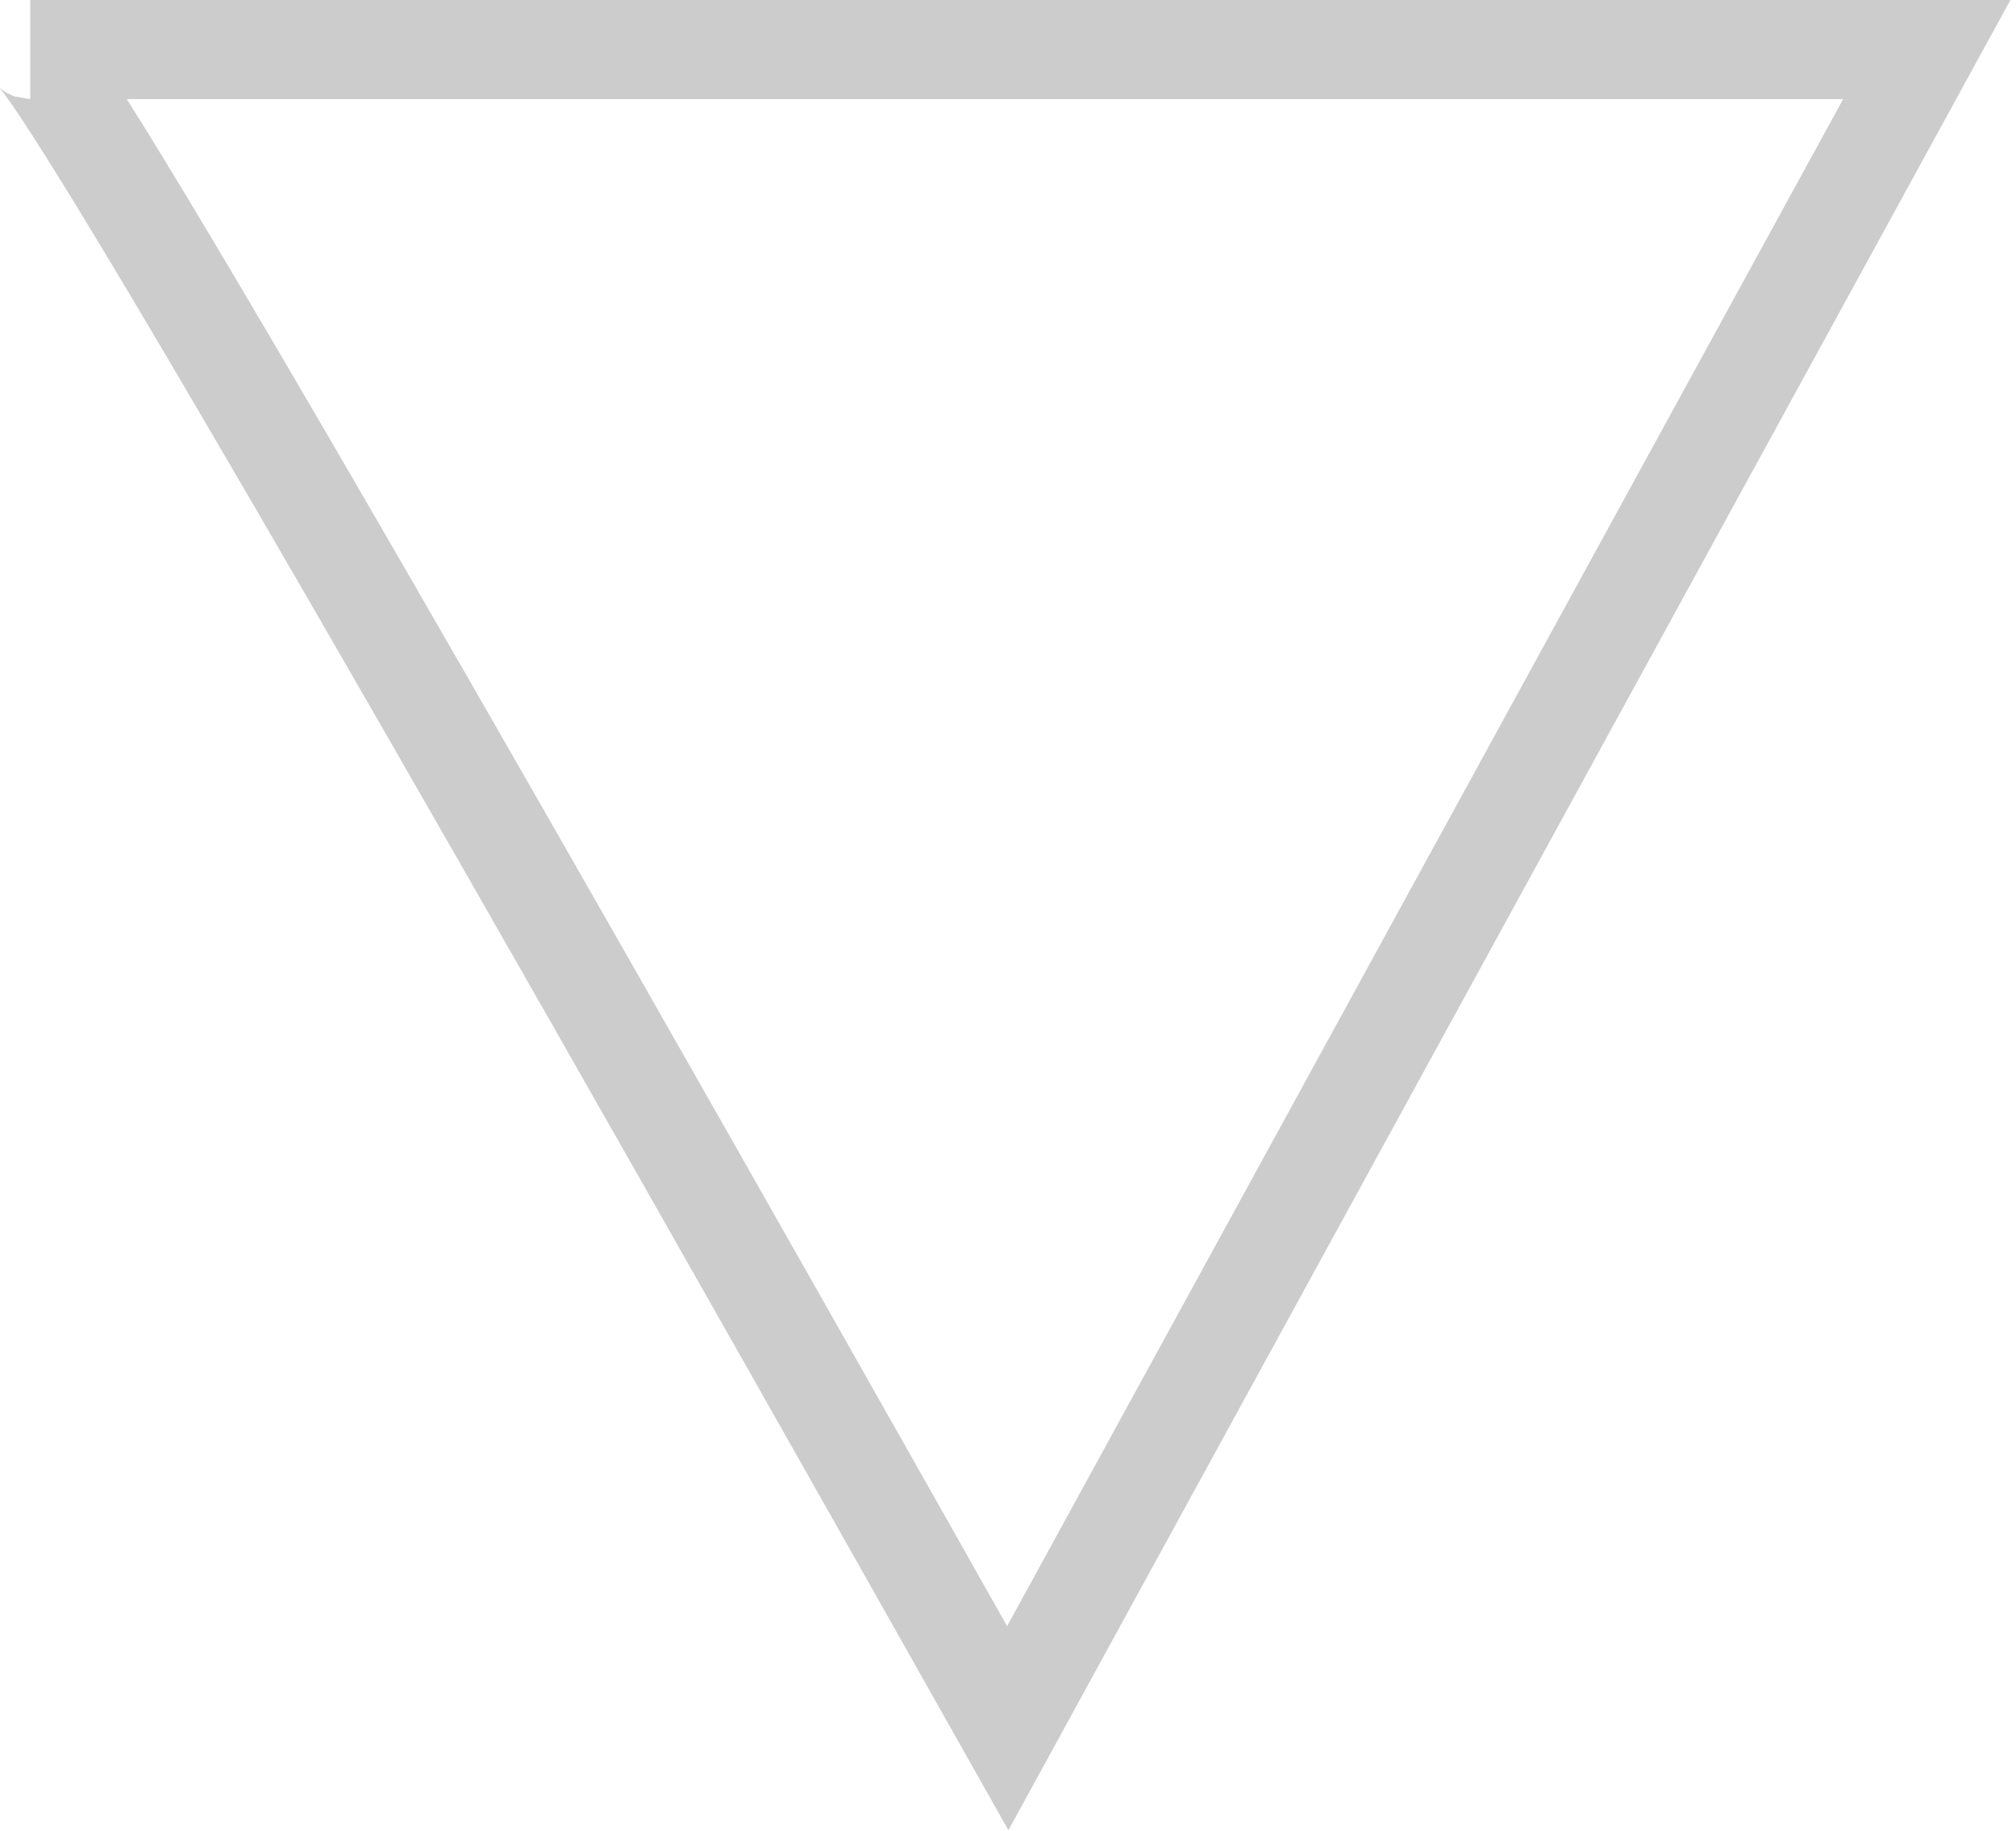
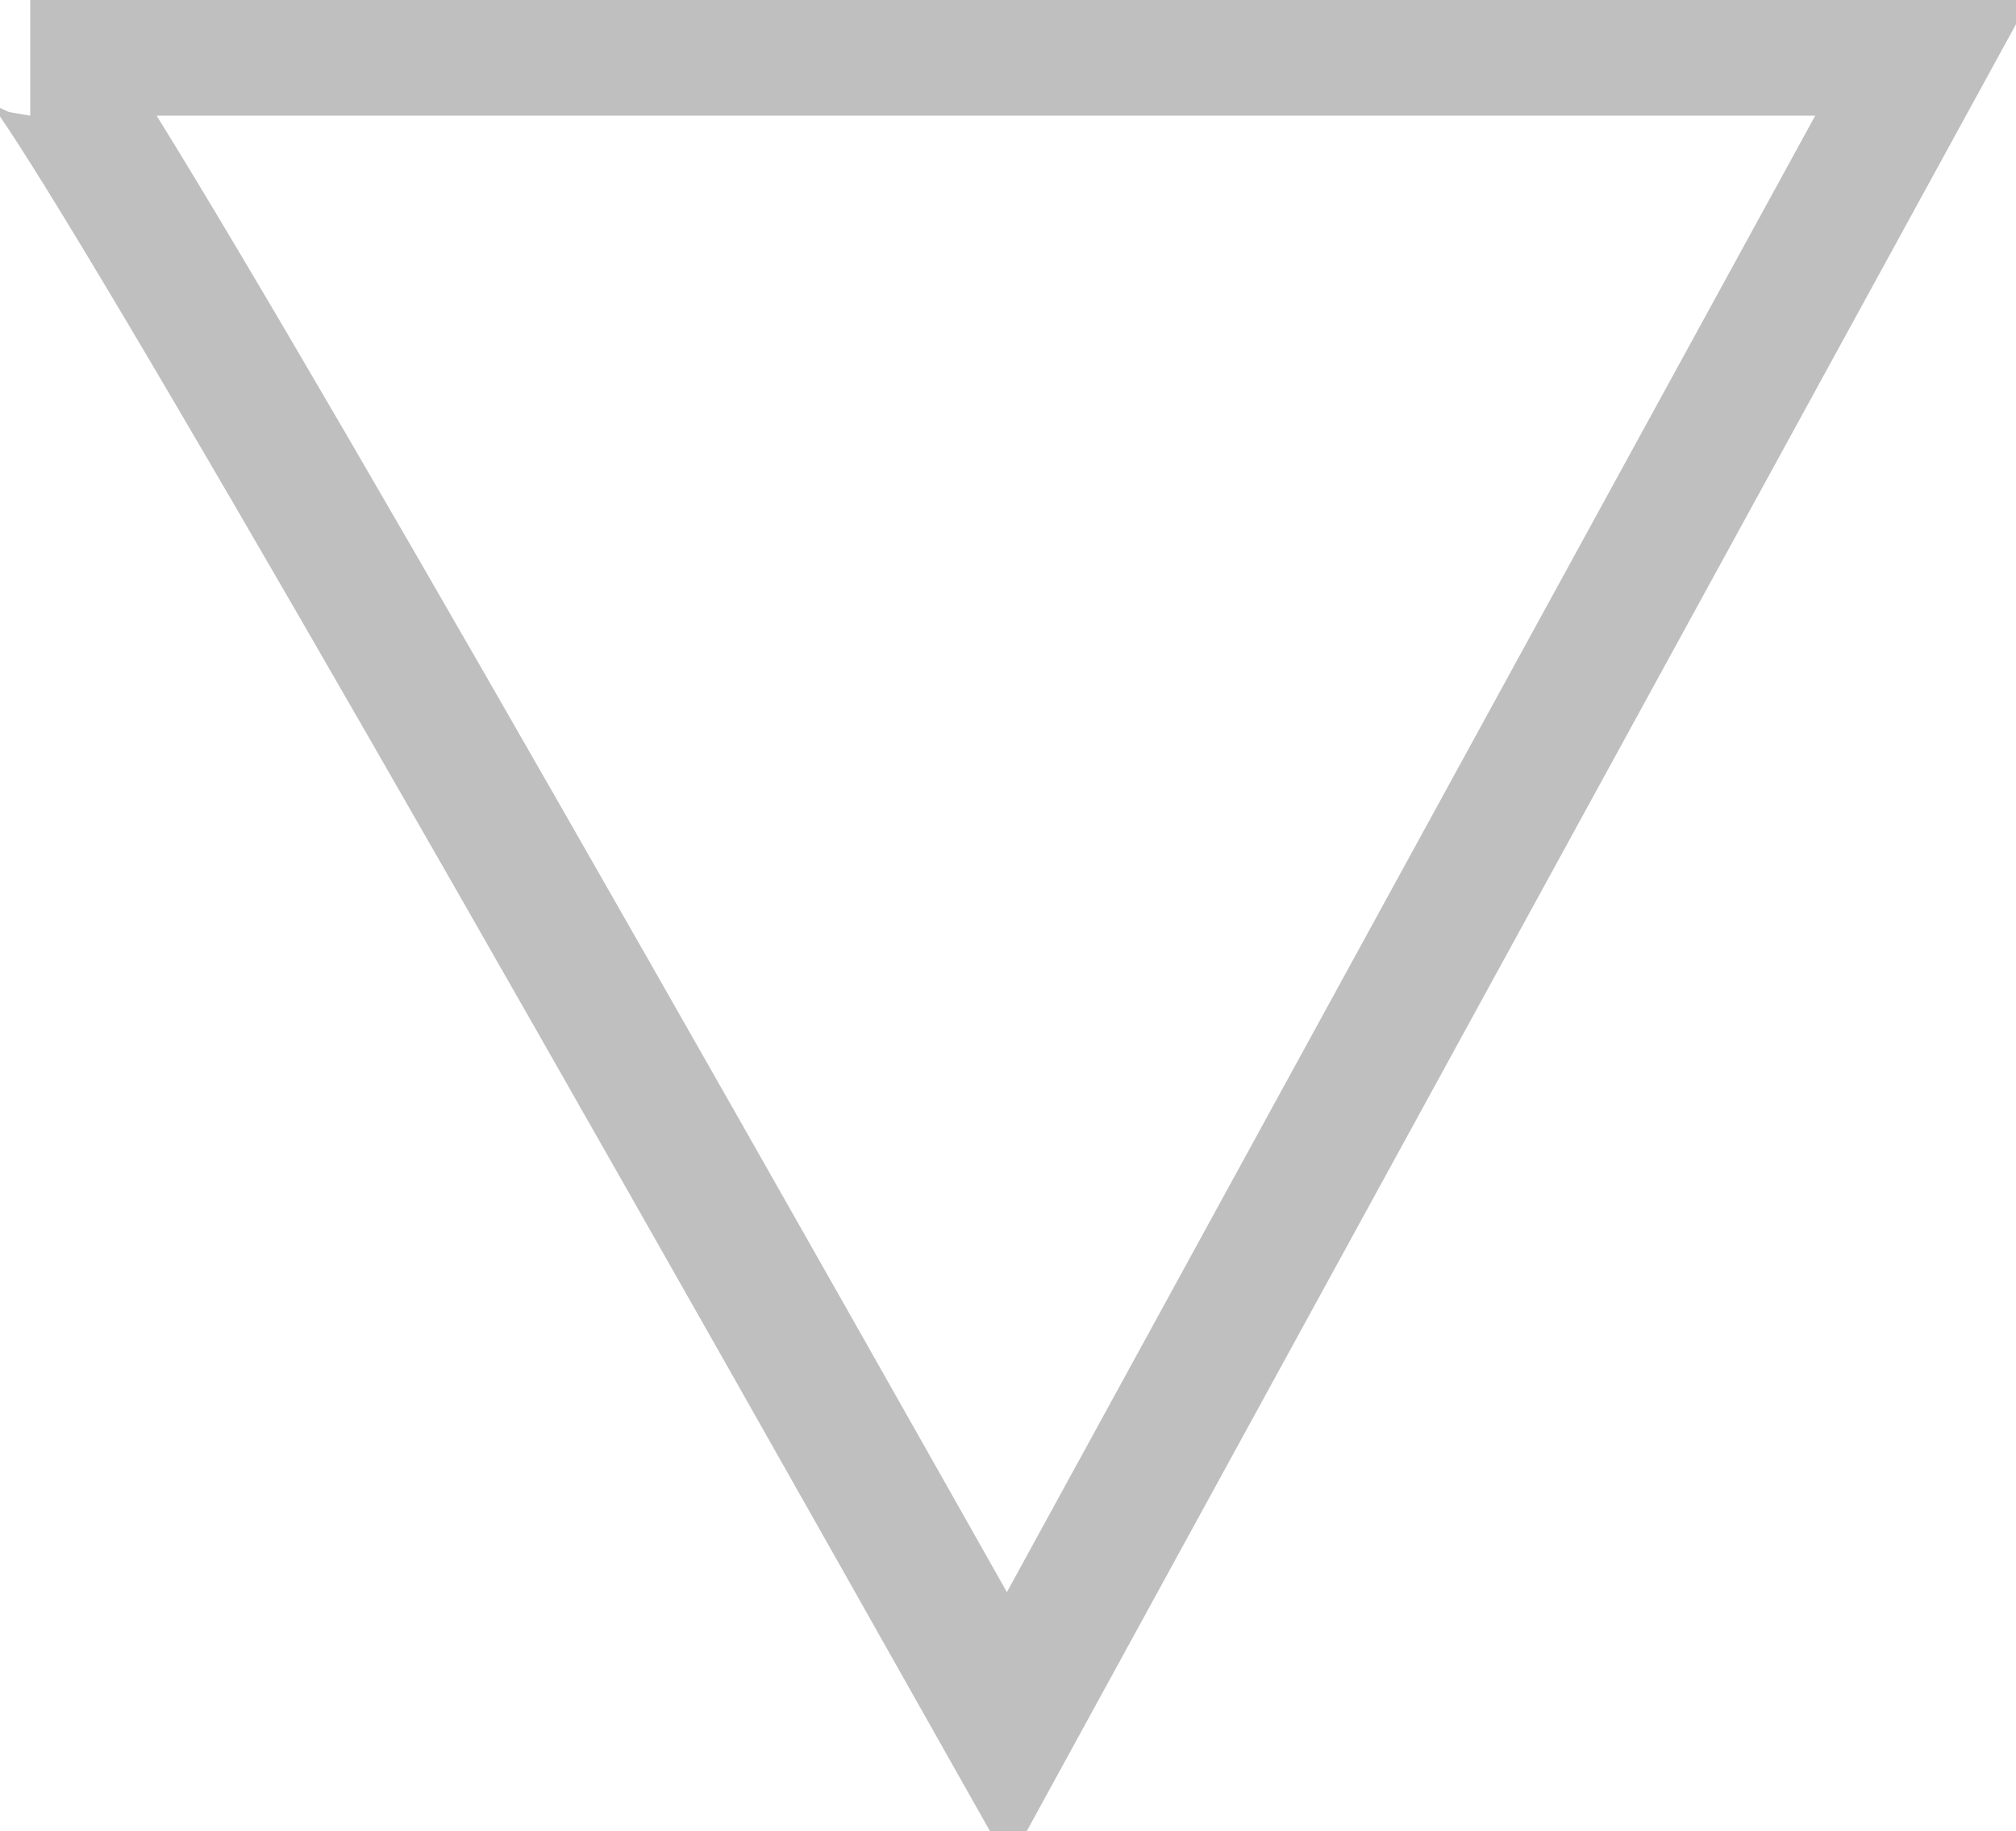
<svg xmlns="http://www.w3.org/2000/svg" width="305" height="277">
-   <path fill="none" stroke="#000" stroke-width="15" d="M291.5 7.5H4.574c3.119 0 52.416 84.667 147.892 254L291.5 7.5z" opacity=".2" />
+   <path fill="none" stroke="#000" stroke-width="20" d="M291.5 7.5H4.574c3.119 0 52.416 84.667 147.892 254L291.5 7.5z" opacity=".25" />
</svg>
